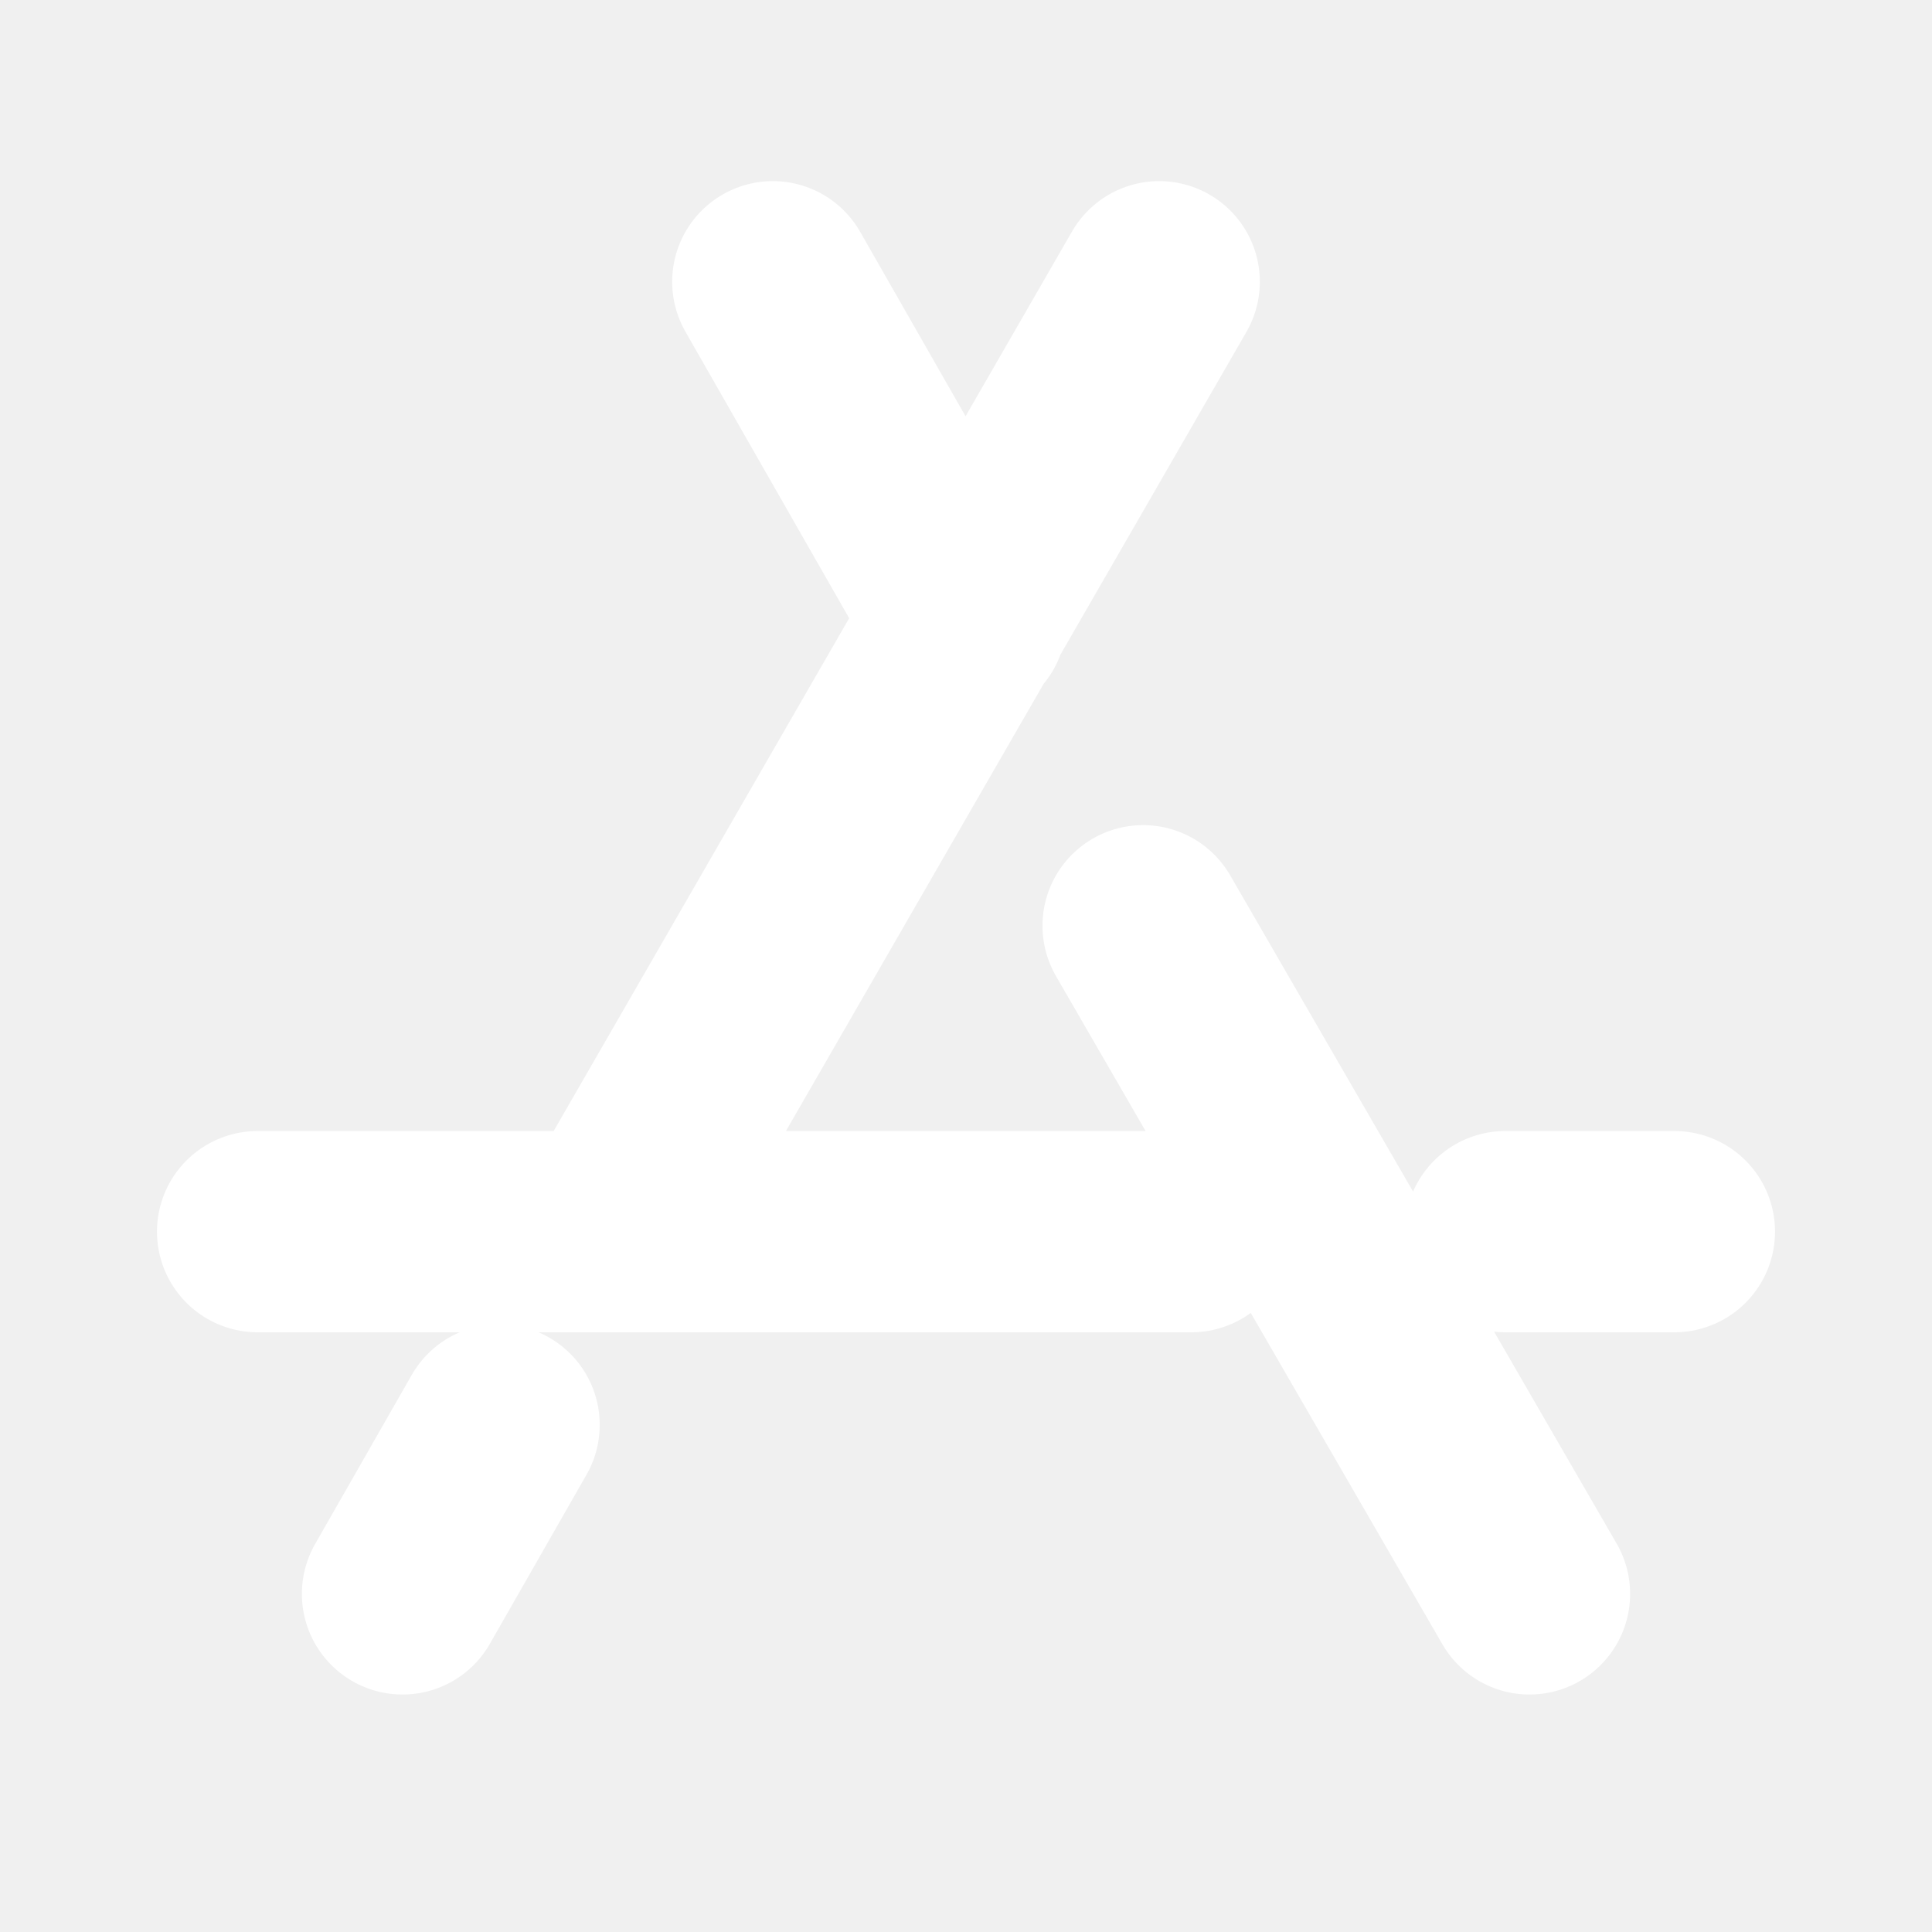
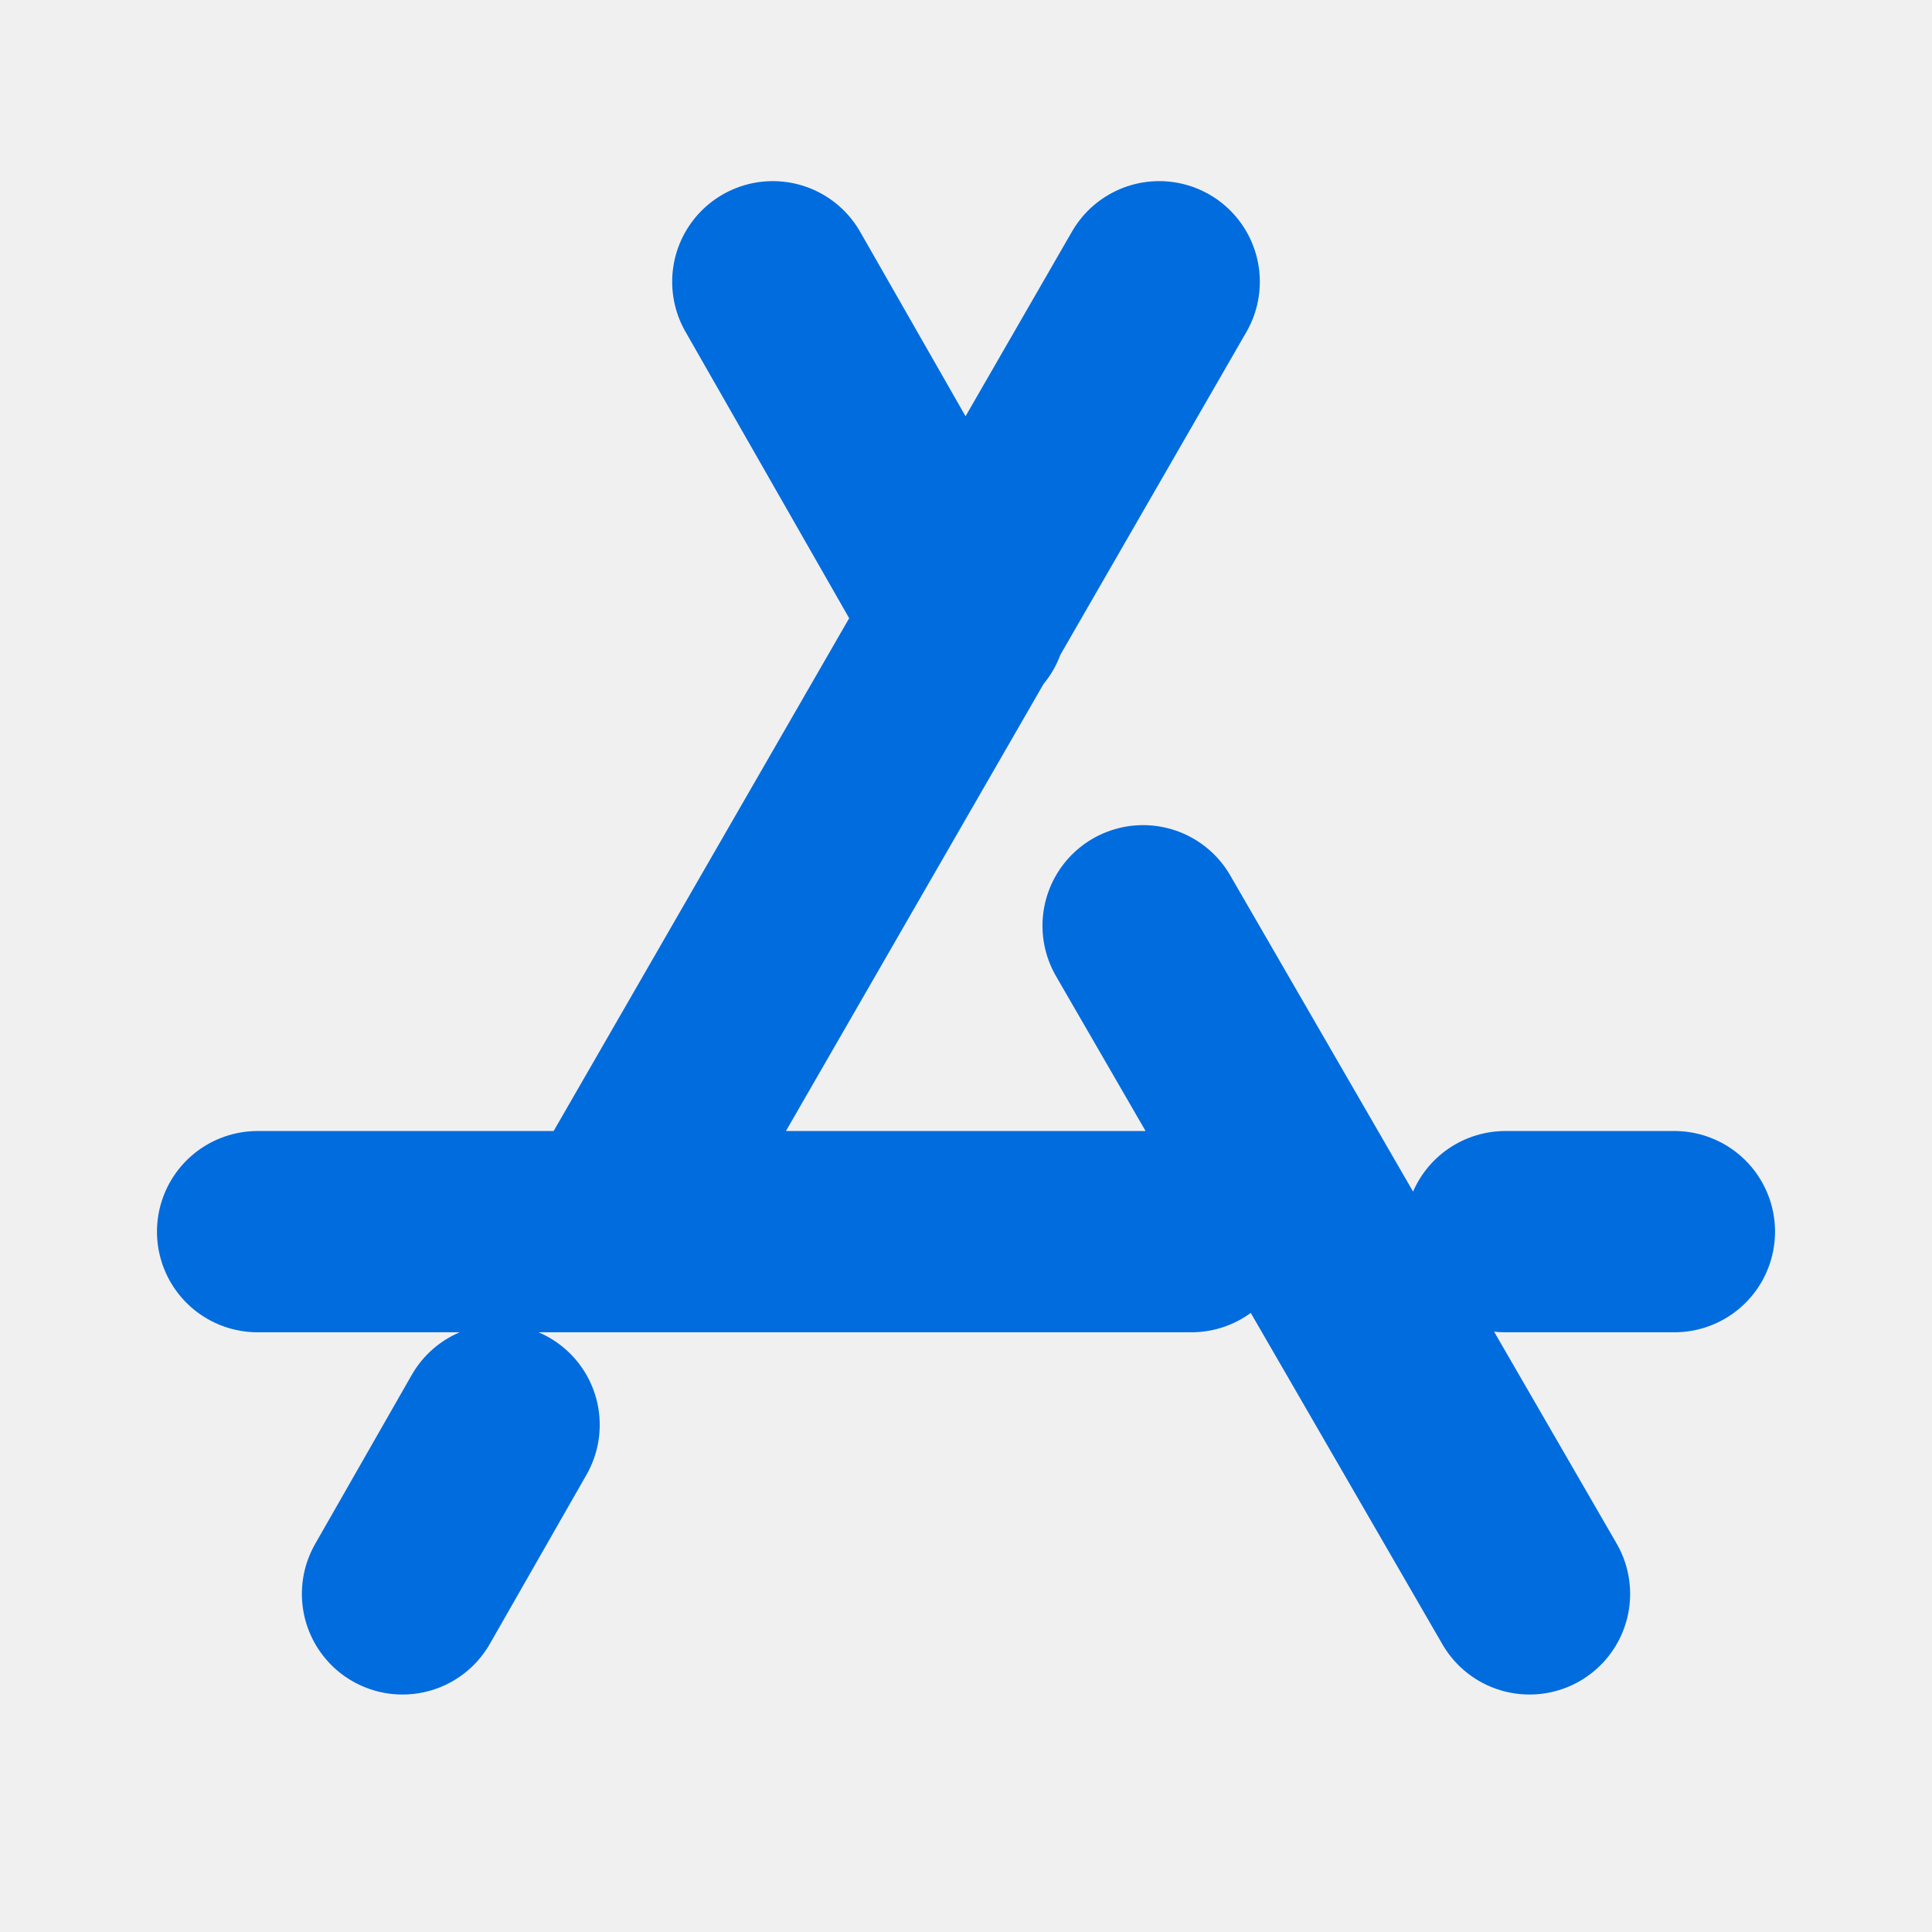
- <svg xmlns="http://www.w3.org/2000/svg" viewBox="0 0 24 24" fill="none" stroke="#fff" stroke-width="2.5" stroke-linecap="round" stroke-linejoin="round">
+ <svg xmlns="http://www.w3.org/2000/svg" viewBox="0 0 24 24" fill="none" stroke="#006cde" stroke-width="2.5" stroke-linecap="round" stroke-linejoin="round">
  <path d="M14.4 3.5 7.6 15.3H3.2M5 19.8l1.2-2.1M9.6 3.5l2.4 4.2M14.2 11.5l4.8 8.3M7.6 15.3h7.2M18.7 15.3h2.1" />
</svg>
